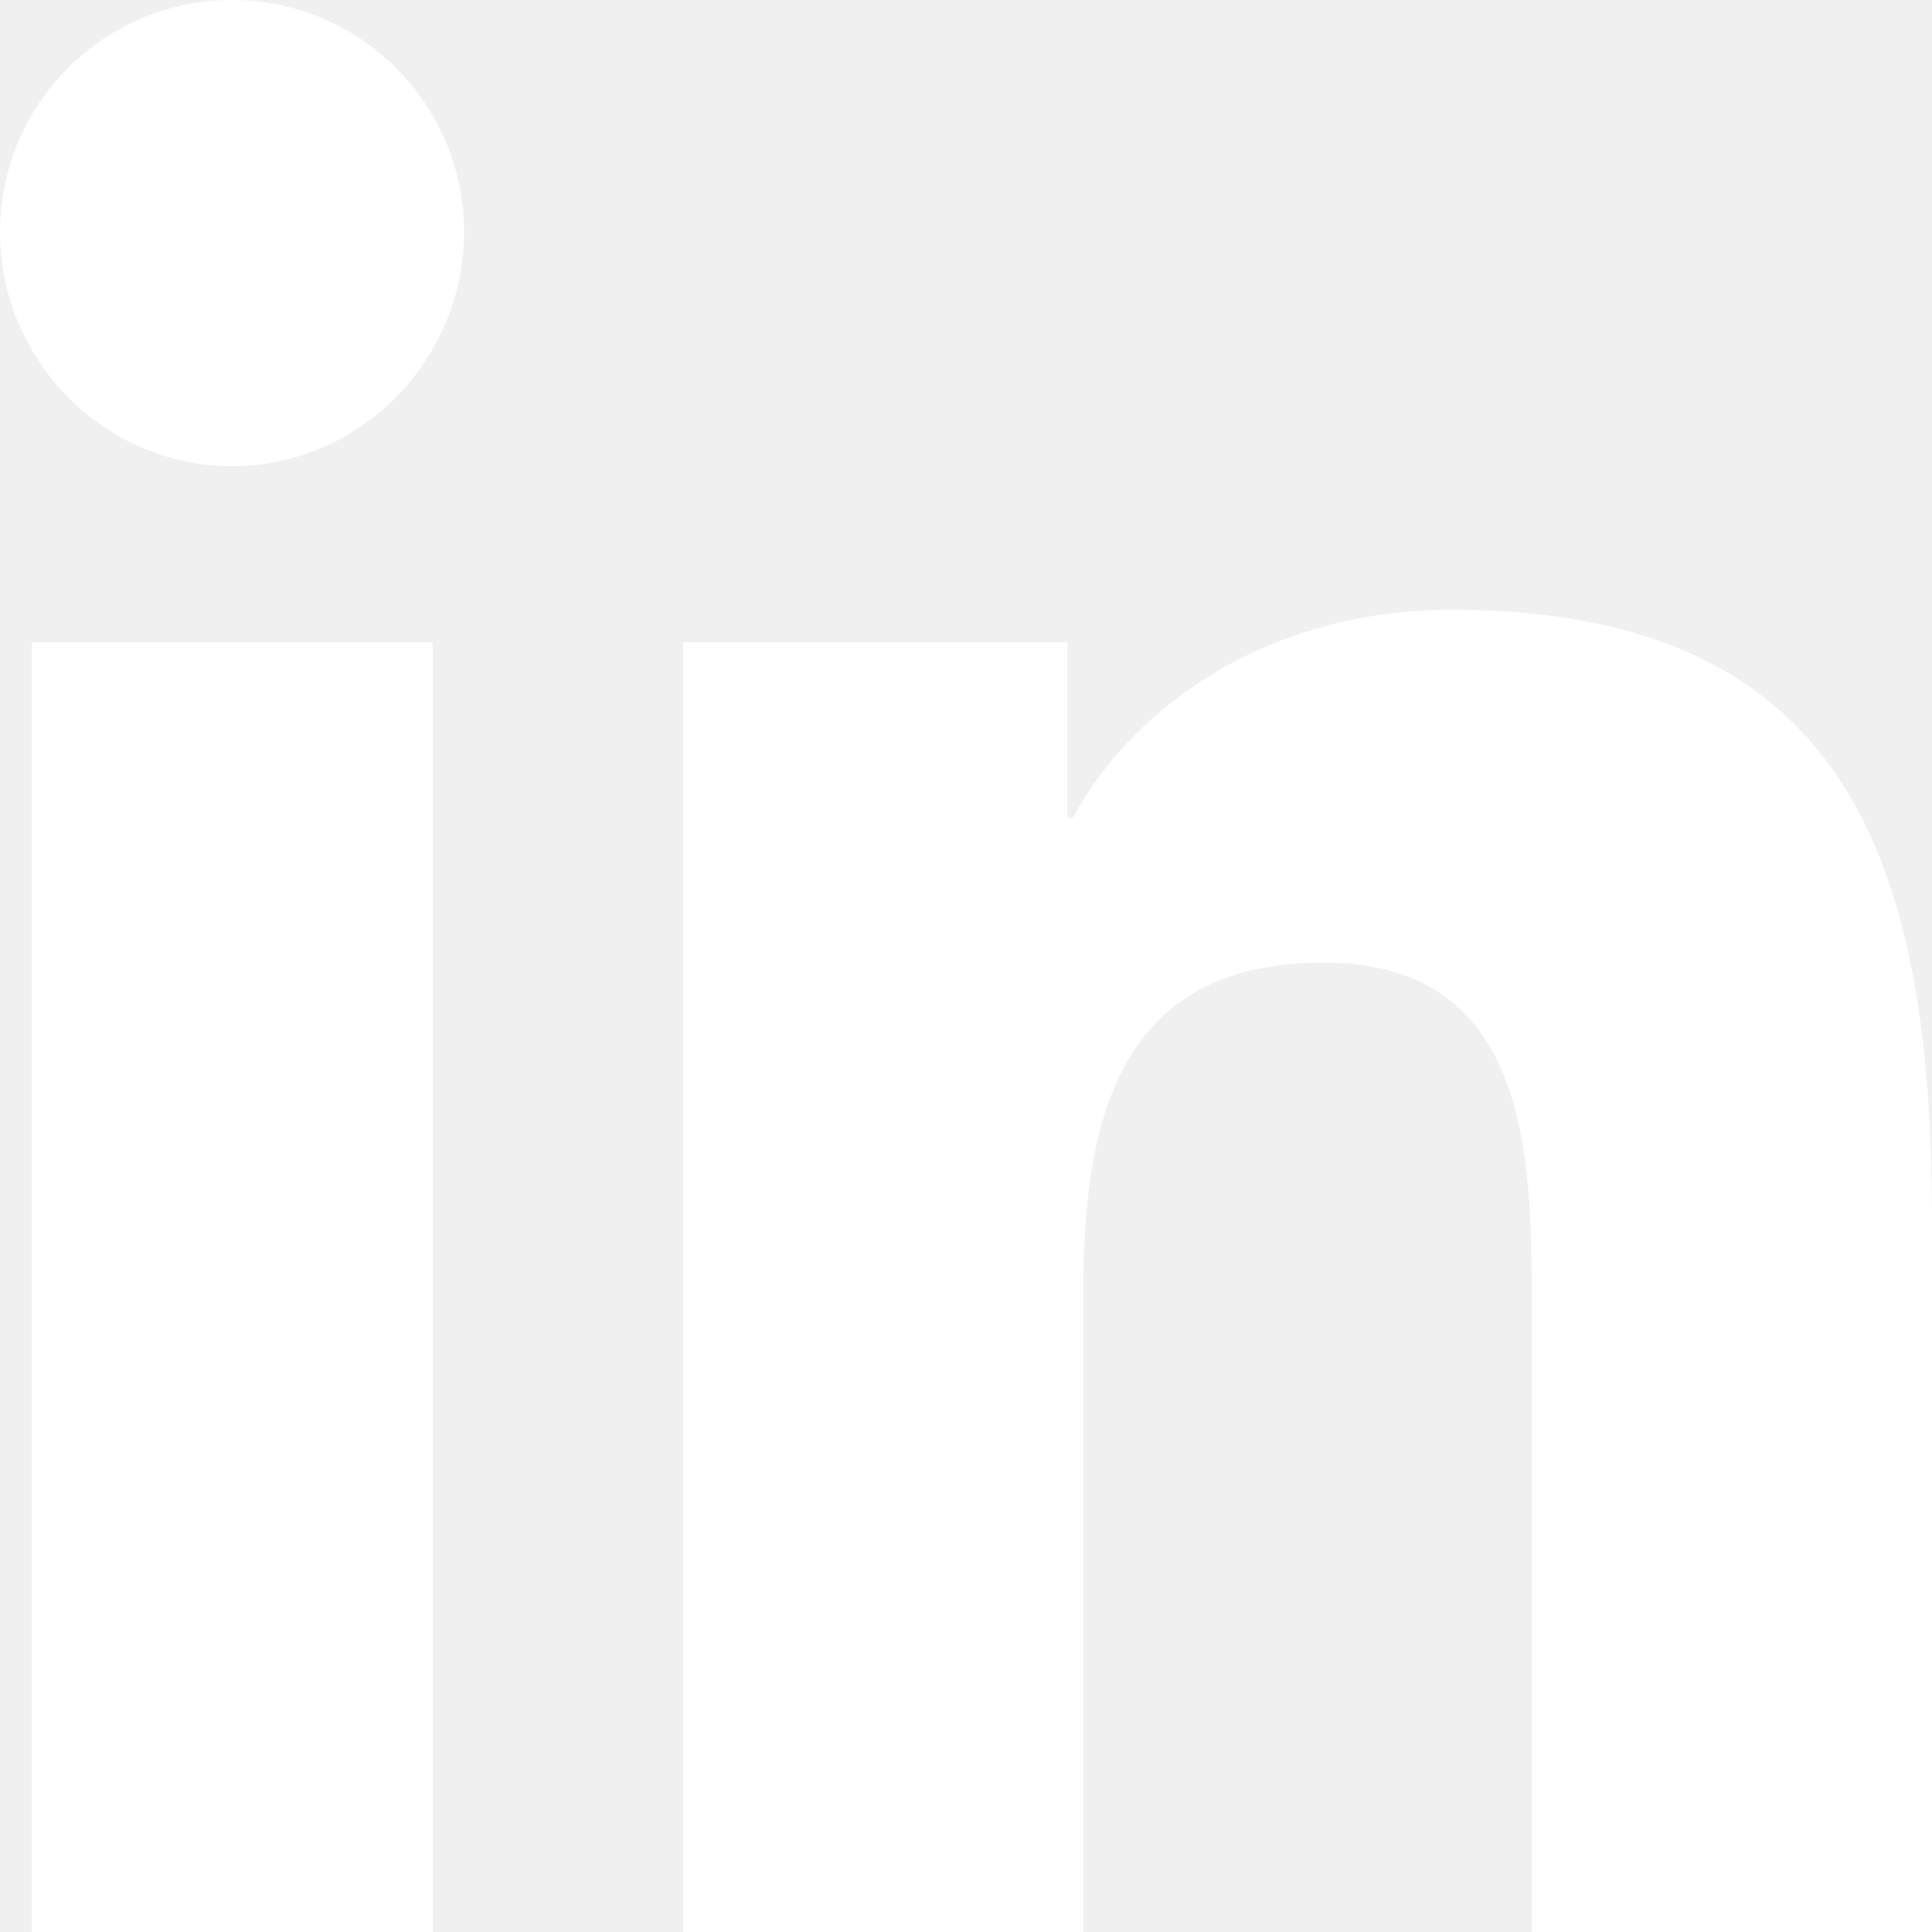
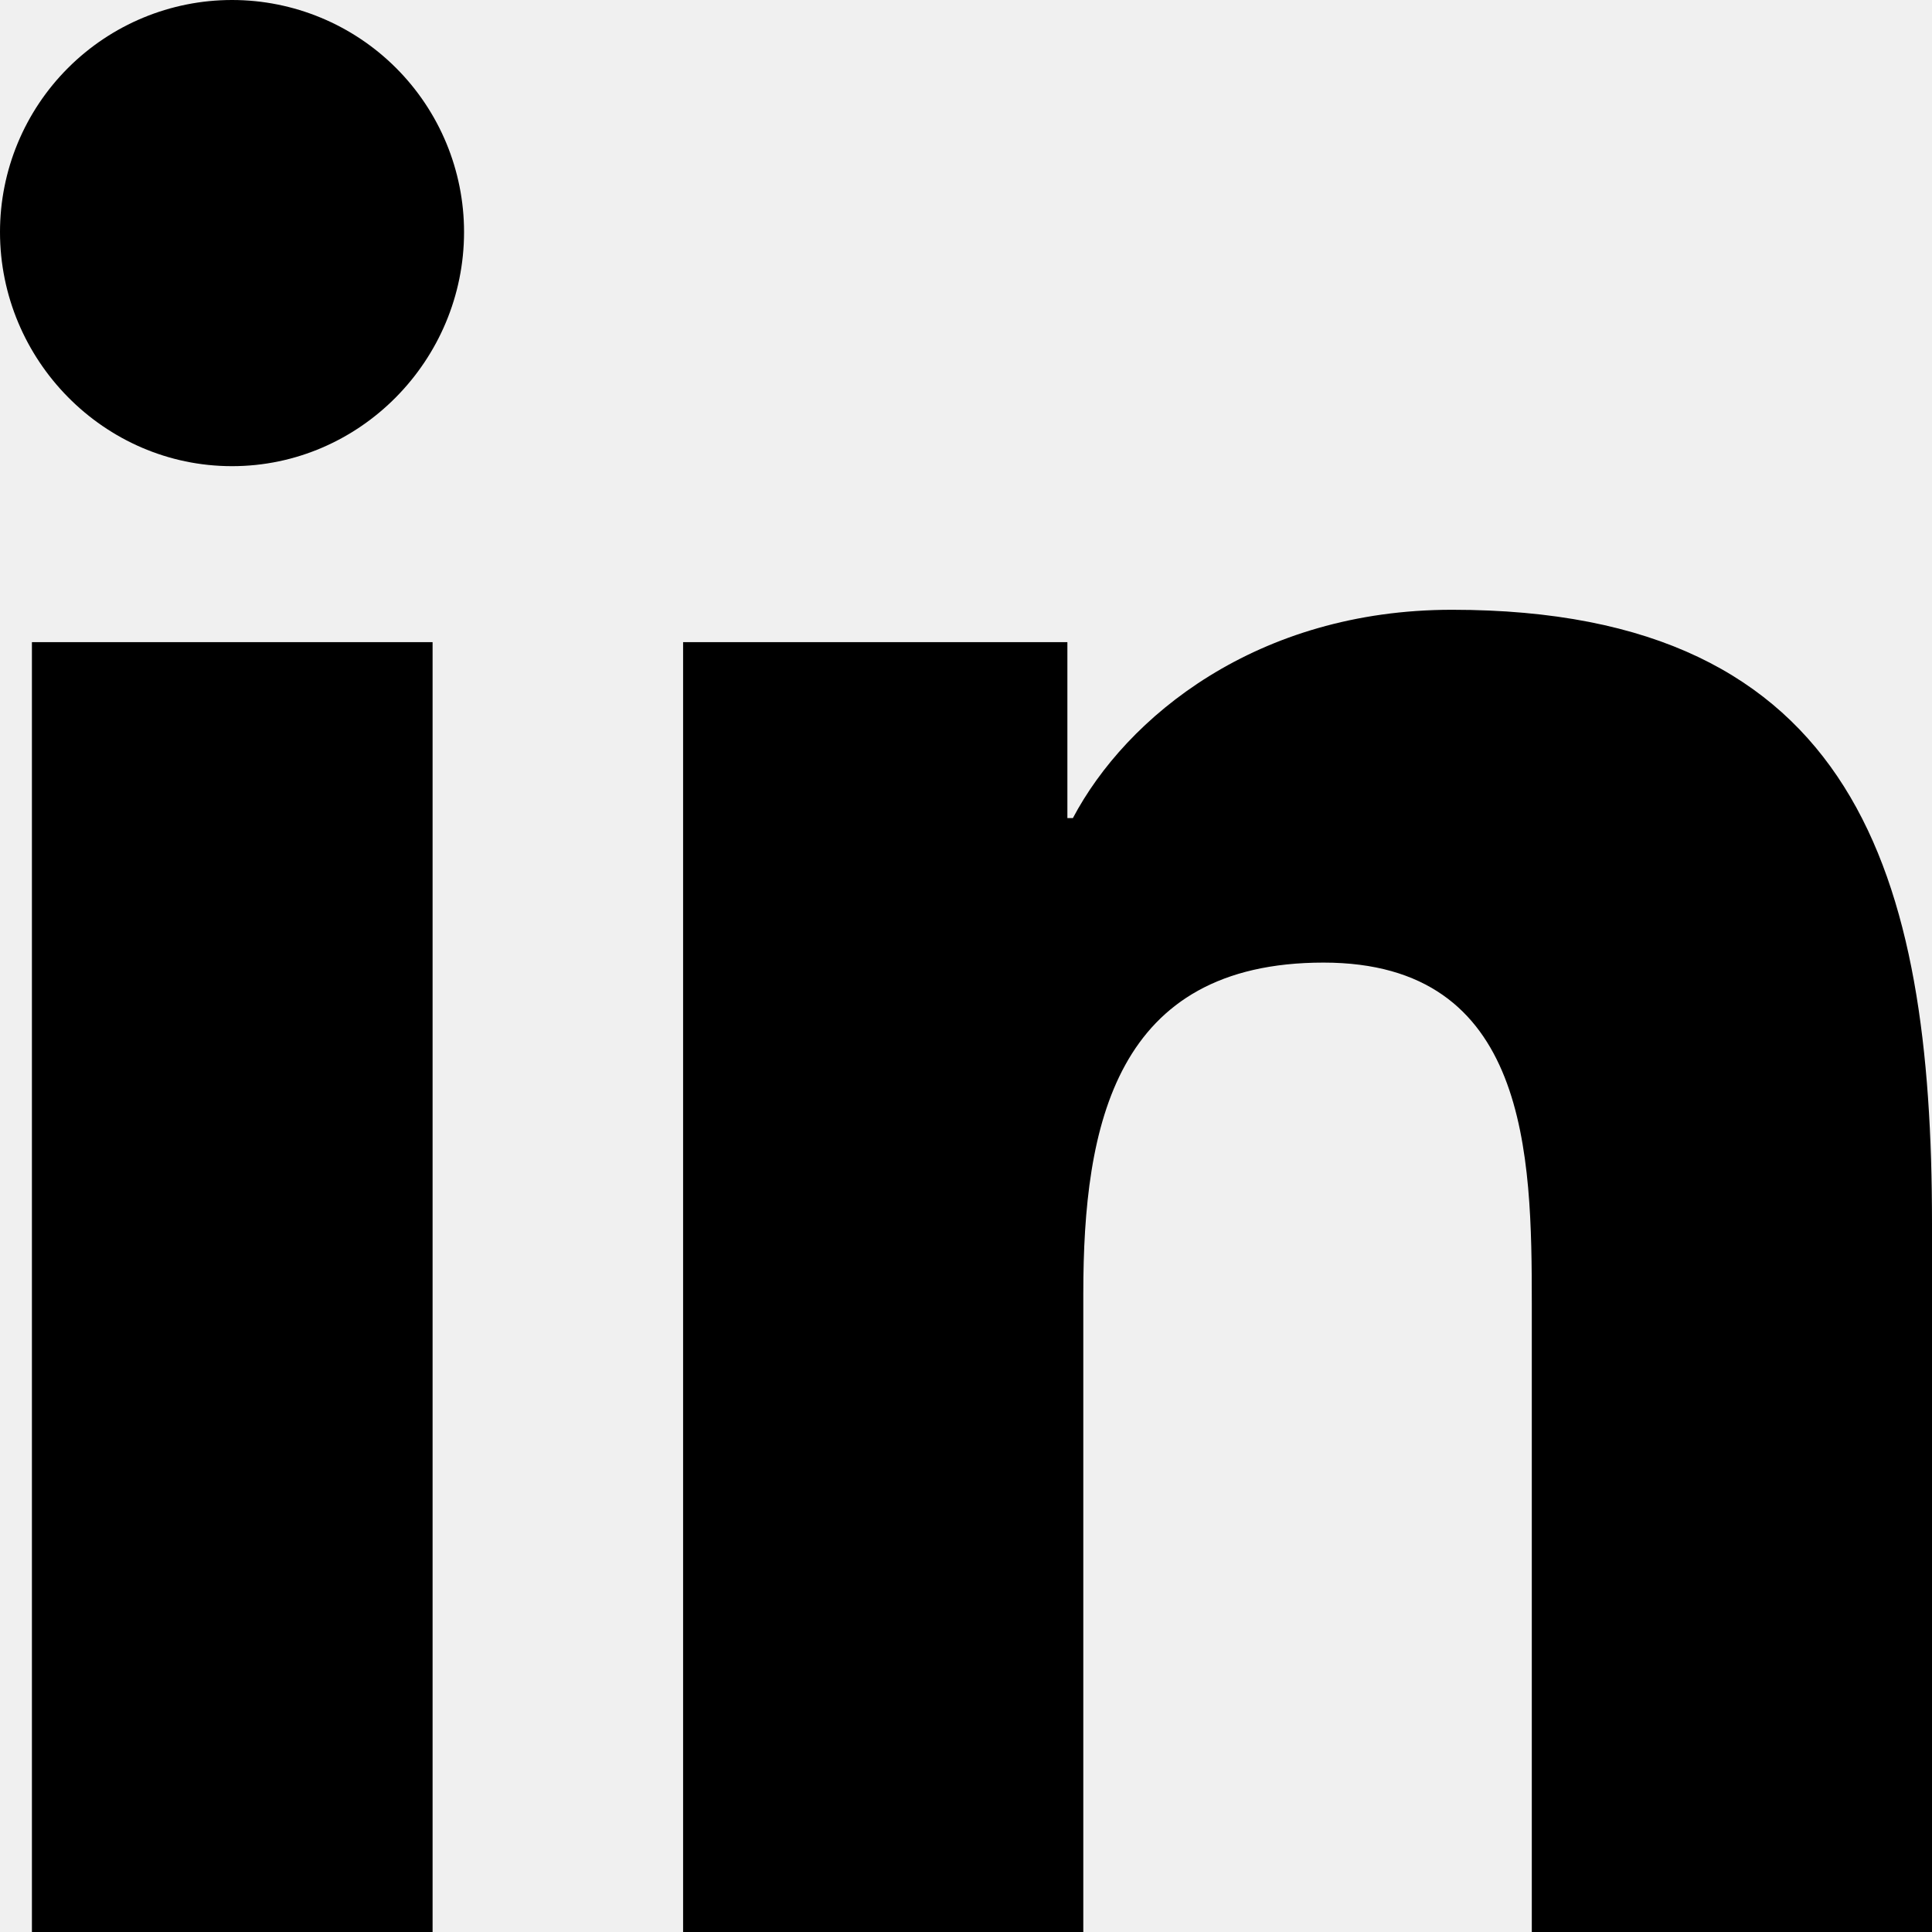
<svg xmlns="http://www.w3.org/2000/svg" width="21" height="21" viewBox="0 0 21 21" fill="none">
-   <path d="M4.702 21H0.347V6.98H4.702V21ZM2.522 5.067C1.13 5.067 0 3.914 0 2.522C0 1.853 0.266 1.212 0.739 0.739C1.212 0.266 1.853 0 2.522 0C3.191 0 3.832 0.266 4.305 0.739C4.778 1.212 5.044 1.853 5.044 2.522C5.044 3.914 3.914 5.067 2.522 5.067ZM20.995 21H16.65V14.175C16.65 12.548 16.617 10.463 14.386 10.463C12.122 10.463 11.775 12.23 11.775 14.058V21H7.425V6.98H11.602V8.892H11.662C12.244 7.791 13.664 6.628 15.783 6.628C20.189 6.628 21 9.53 21 13.298V21H20.995Z" fill="white" />
+   <path d="M4.702 21H0.347V6.98H4.702V21ZM2.522 5.067C1.13 5.067 0 3.914 0 2.522C0 1.853 0.266 1.212 0.739 0.739C1.212 0.266 1.853 0 2.522 0C3.191 0 3.832 0.266 4.305 0.739C4.778 1.212 5.044 1.853 5.044 2.522C5.044 3.914 3.914 5.067 2.522 5.067ZM20.995 21H16.65V14.175C16.65 12.548 16.617 10.463 14.386 10.463C12.122 10.463 11.775 12.23 11.775 14.058V21H7.425V6.98H11.602V8.892H11.662C12.244 7.791 13.664 6.628 15.783 6.628C20.189 6.628 21 9.53 21 13.298V21H20.995Z" fill="black" />
</svg>
